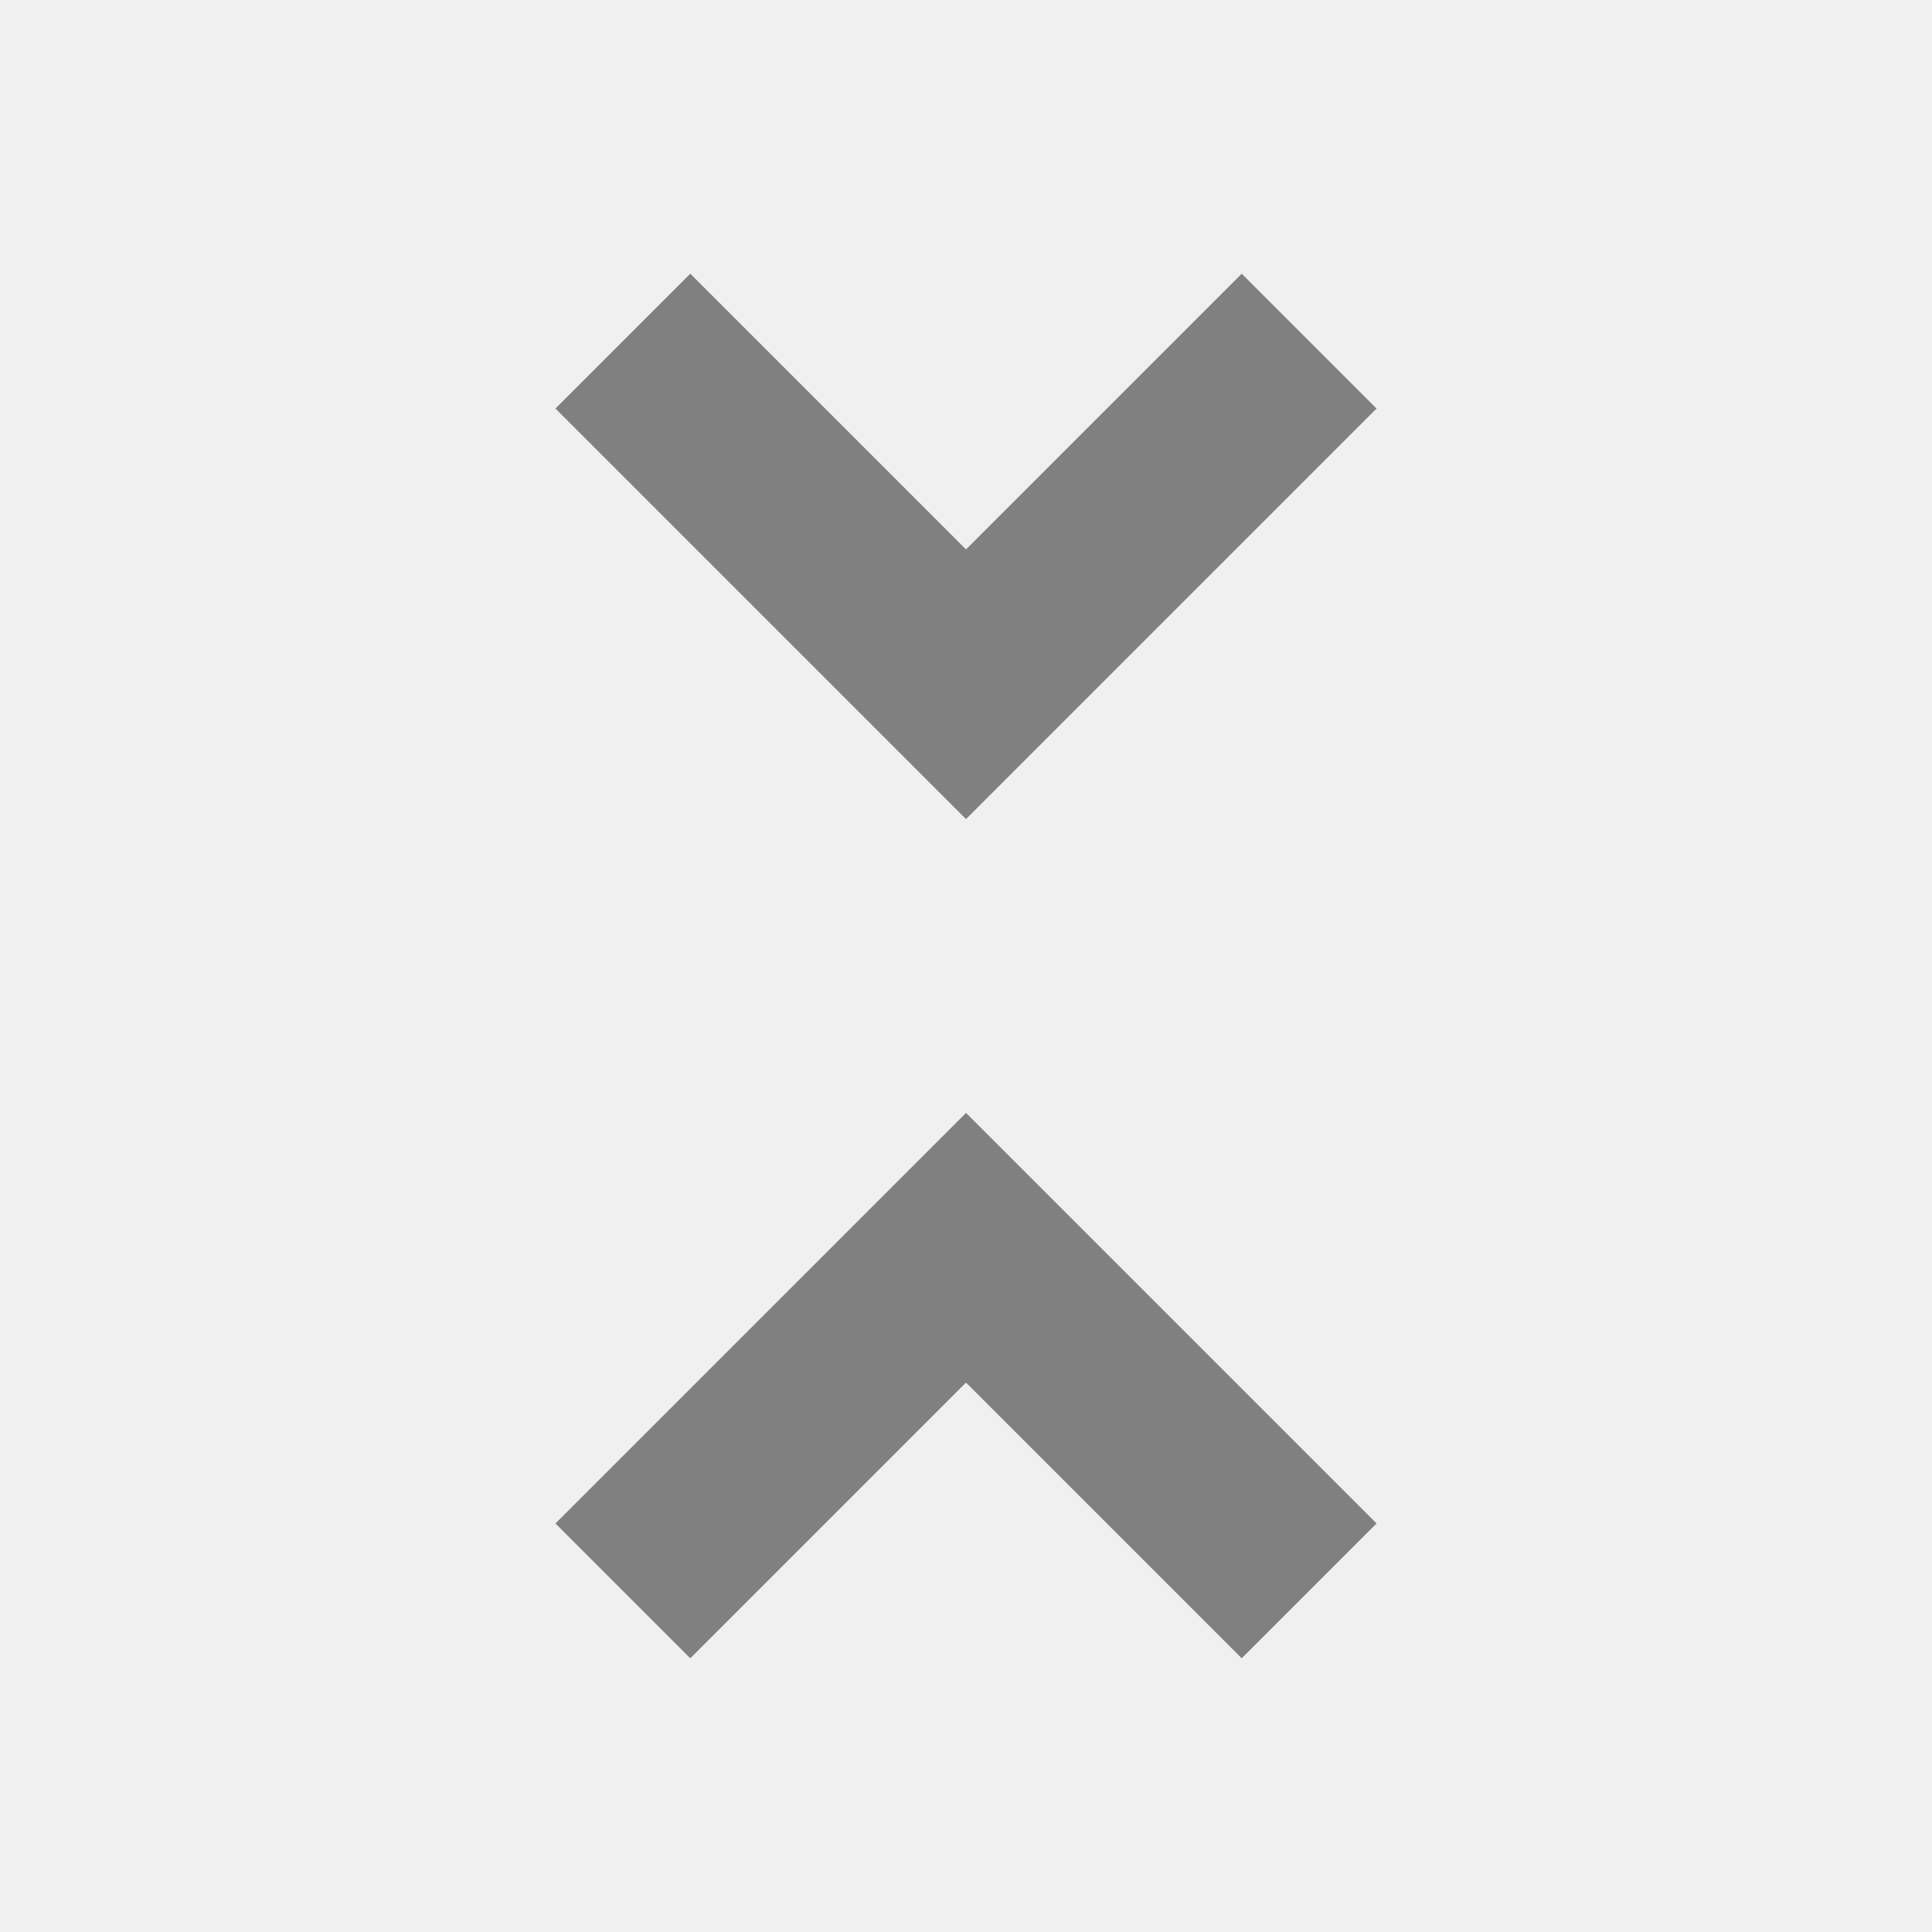
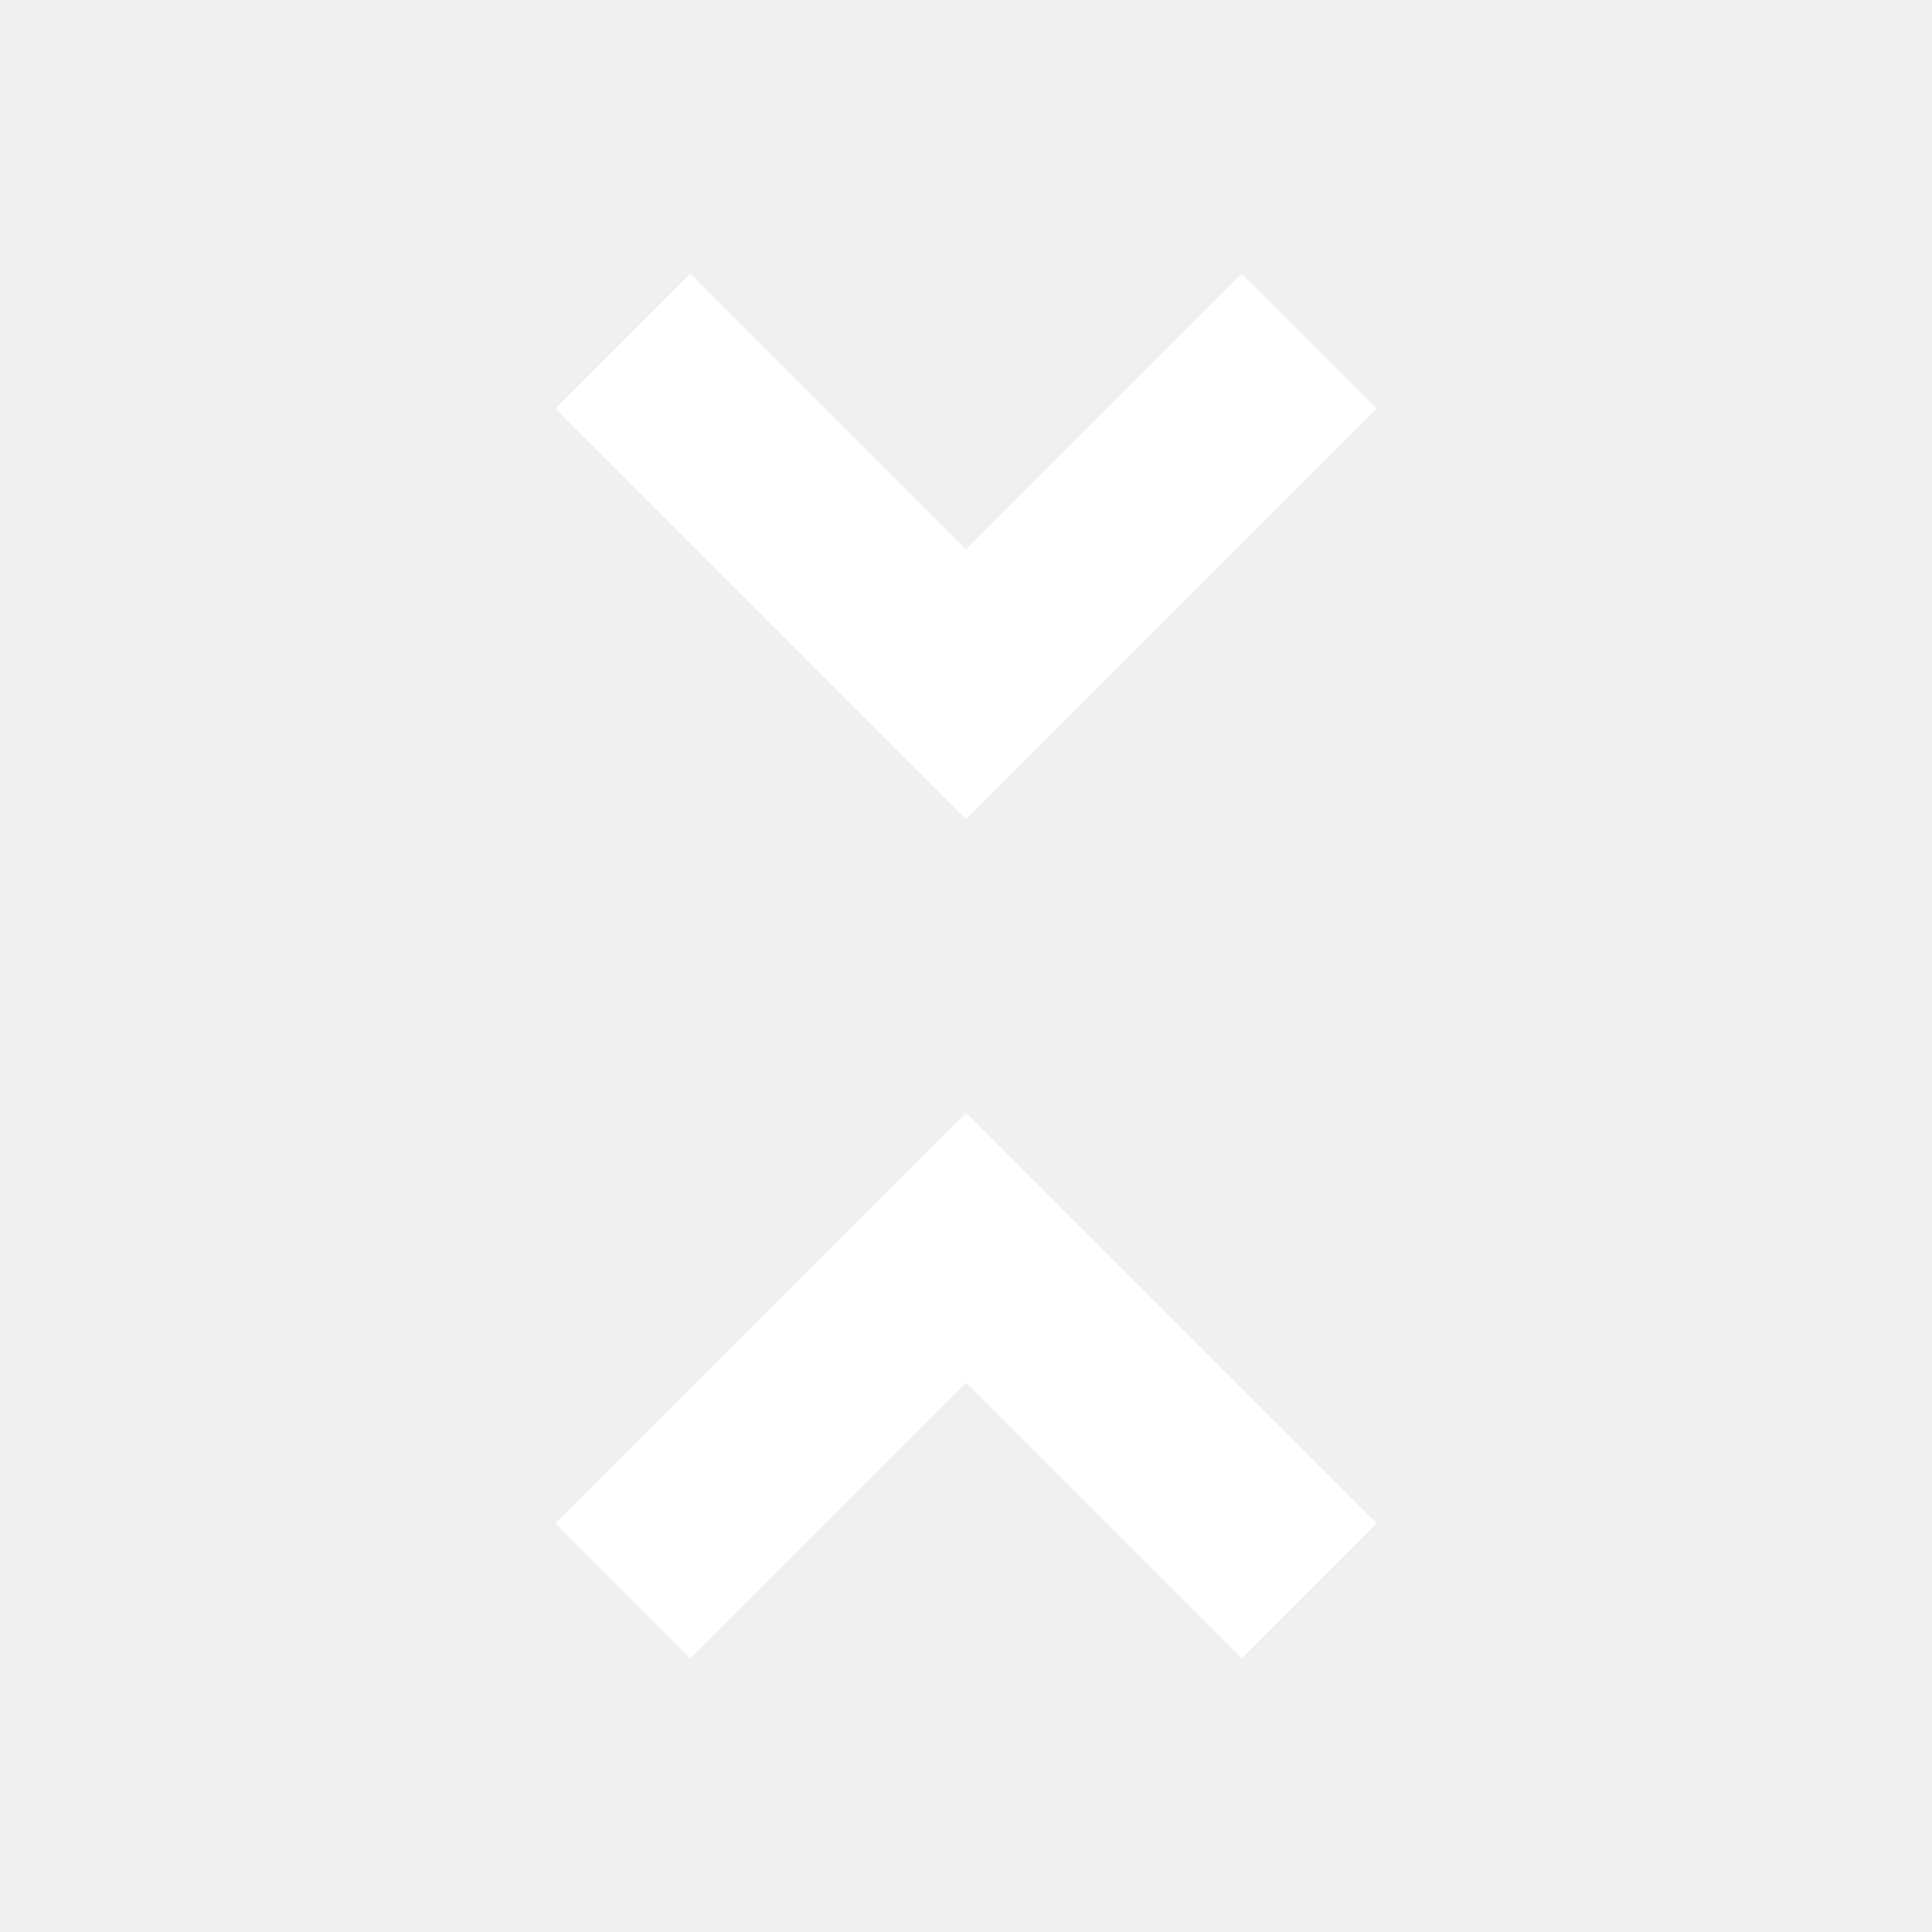
- <svg xmlns="http://www.w3.org/2000/svg" height="48px" viewBox="0 -960 960 960" width="48px" fill="#808080">
-   <path d="m343-136-67-67 204-204 204 204-67 67-137-137-137 137Zm137-417L276-757l67-67 137 137 137-137 67 67-204 204Z" />
+ <svg xmlns="http://www.w3.org/2000/svg" height="48px" viewBox="0 -960 960 960" width="48px" fill="#ffffff" version="1.1" id="svg1">
+   <defs id="defs1" />
+   <path d="m343-136-67-67 204-204 204 204-67 67-137-137-137 137Zm137-417L276-757l67-67 137 137 137-137 67 67-204 204Z" id="path1" />
</svg>
